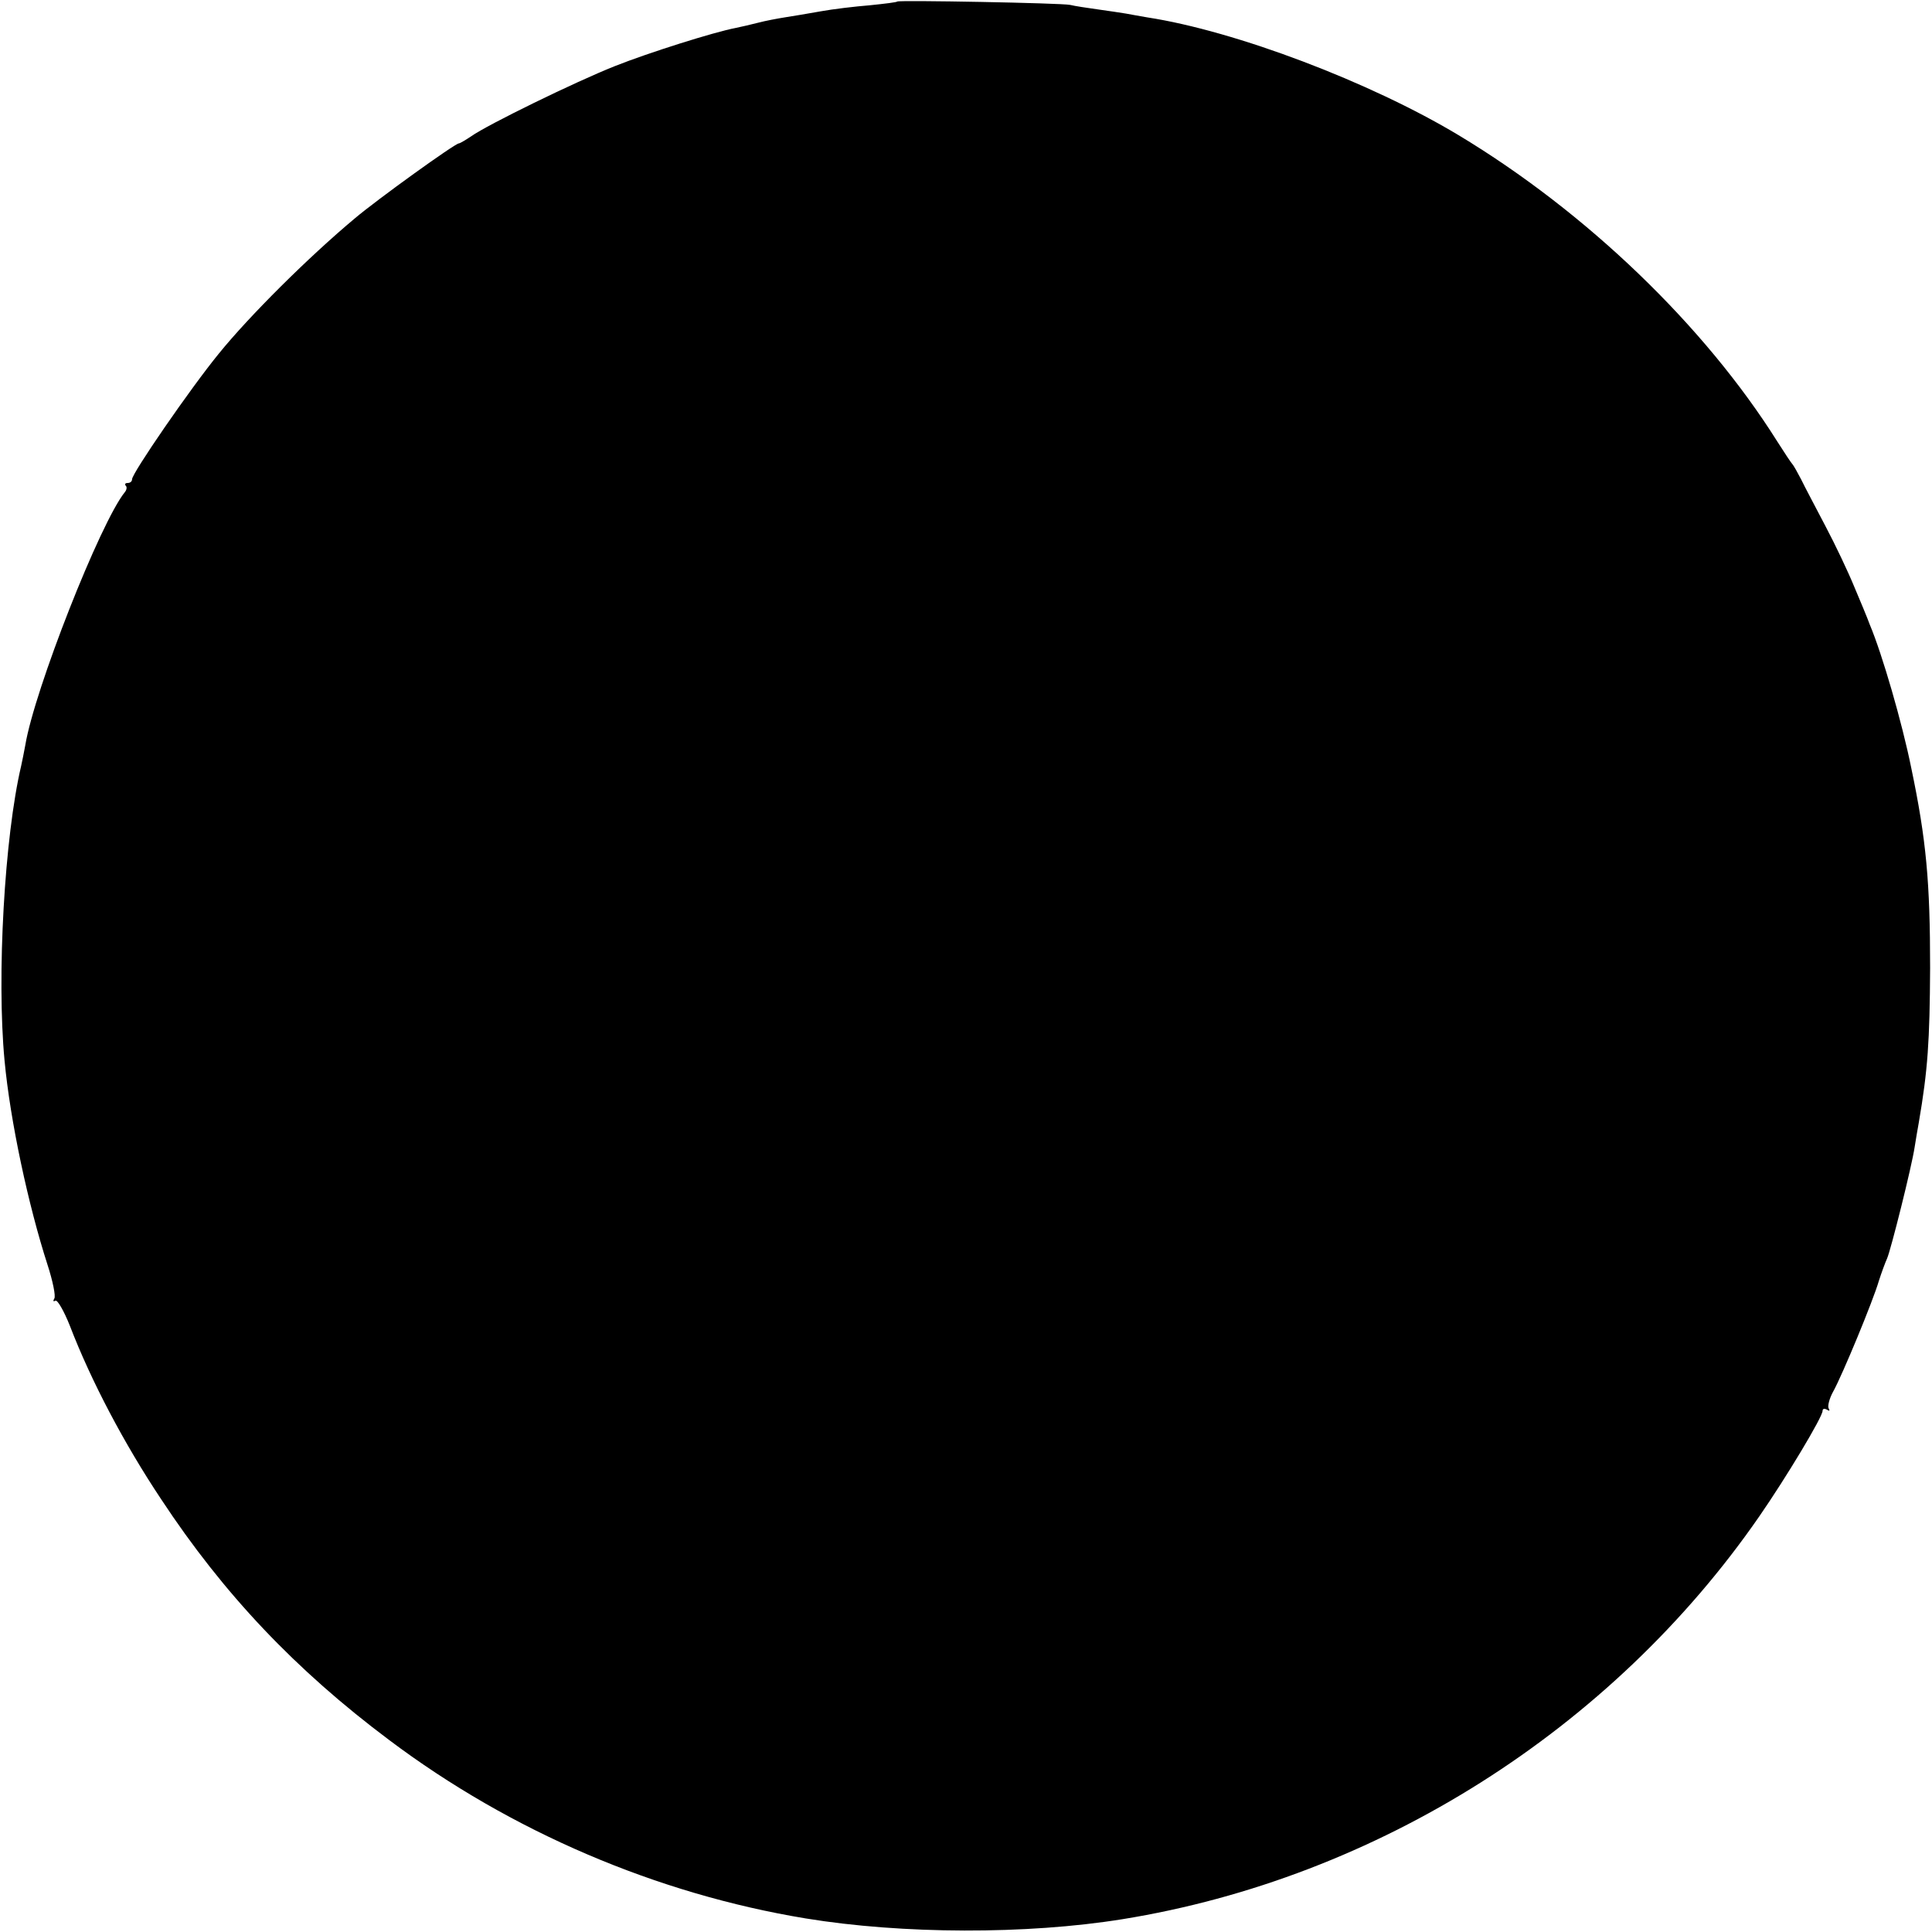
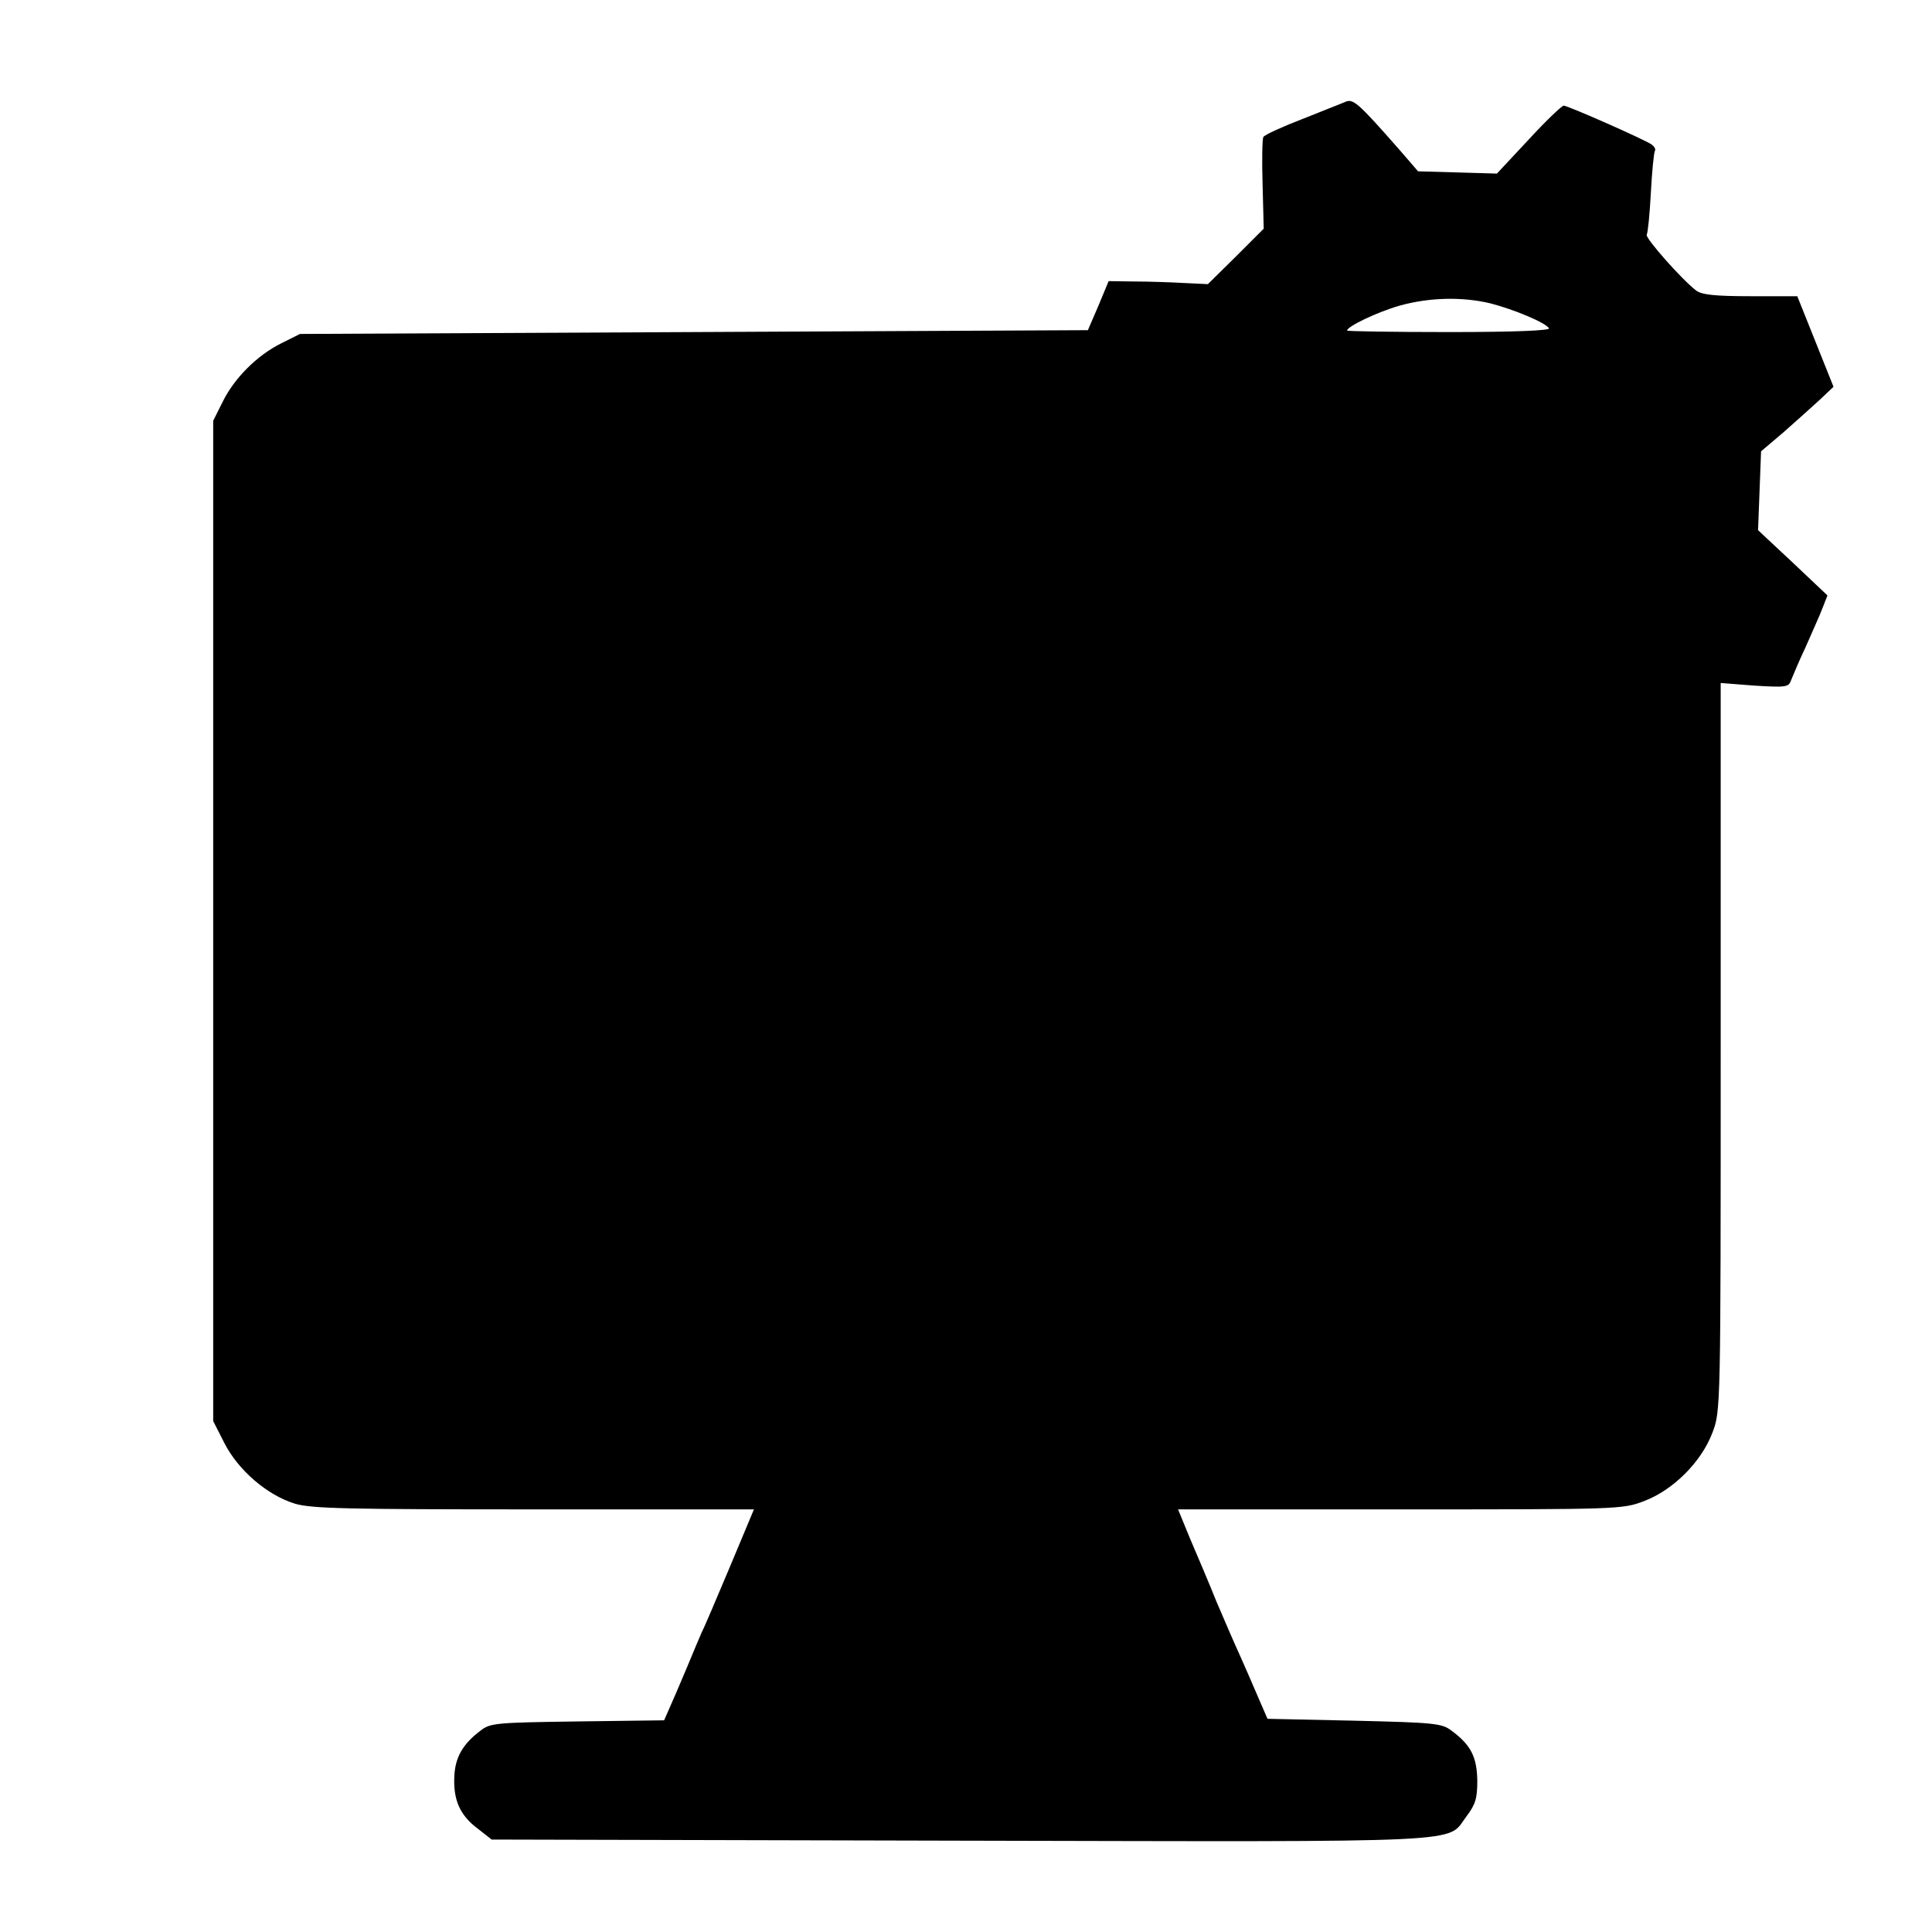
<svg xmlns="http://www.w3.org/2000/svg" version="1.0" width="512pt" height="512pt" viewBox="0 0 512 512" preserveAspectRatio="xMidYMid meet">
  <g transform="translate(0,512) scale(0.1,-0.1)" fill="#000000" stroke="none">
-     <path d="M2378 5116 c-1 -2 -34 -6 -73 -10 -38 -3 -97 -10 -130 -16 -33 -6 -76 -13 -95 -16 -19 -3 -51 -9 -70 -14 -19 -5 -46 -11 -60 -14 -58 -11 -232 -66 -320 -101 -106 -42 -339 -156 -381 -186 -15 -10 -30 -19 -33 -19 -10 0 -217 -149 -276 -199 -122 -102 -279 -258 -360 -358 -76 -93 -230 -317 -230 -333 0 -6 -5 -10 -12 -10 -6 0 -8 -3 -5 -7 4 -3 3 -11 -2 -17 -65 -80 -240 -525 -264 -671 -3 -17 -8 -41 -11 -55 -44 -187 -65 -557 -44 -780 15 -161 63 -384 114 -542 14 -43 22 -83 18 -89 -4 -7 -3 -9 3 -6 5 3 22 -26 38 -66 56 -146 144 -313 242 -460 166 -252 357 -453 604 -638 323 -243 710 -408 1104 -473 256 -42 586 -43 840 -2 674 109 1296 502 1687 1067 72 104 168 264 168 280 0 6 5 7 12 3 6 -4 8 -3 4 4 -3 6 2 26 12 44 24 43 106 241 121 293 7 22 17 49 22 60 10 23 65 242 73 295 3 19 8 49 11 65 24 140 29 216 30 410 0 227 -10 339 -50 530 -24 119 -77 302 -110 380 -6 17 -25 62 -41 100 -16 39 -50 111 -76 160 -26 50 -56 106 -65 125 -10 19 -20 37 -23 40 -3 3 -21 30 -40 60 -193 307 -506 608 -845 812 -233 140 -590 276 -825 312 -19 3 -44 8 -56 10 -12 2 -45 7 -74 11 -29 4 -62 9 -74 12 -23 5 -452 13 -458 9z" />
+     <path d="M3565 4850 c-11 -5 -63 -25 -115 -46 -52 -20 -98 -41 -102 -47 -3 -6 -4 -63 -2 -127 l3 -116 -74 -74 -74 -73 -63 3 c-35 2 -94 4 -131 4 l-69 1 -27 -65 -28 -65 -1044 -5 -1044 -5 -50 -25 c-64 -32 -124 -92 -155 -155 l-25 -50 0 -1326 0 -1325 30 -59 c37 -72 114 -138 187 -160 44 -13 138 -15 634 -15 l582 0 -64 -153 c-35 -83 -68 -161 -74 -172 -5 -11 -23 -54 -40 -95 -17 -41 -38 -89 -46 -107 l-14 -32 -230 -3 c-213 -3 -231 -4 -256 -24 -47 -35 -68 -71 -70 -122 -3 -62 15 -103 62 -138 l37 -29 1244 -3 c1376 -3 1285 -7 1339 64 24 32 29 47 29 95 -1 63 -17 95 -69 133 -25 19 -45 21 -257 26 l-230 5 -26 60 c-14 33 -36 83 -48 110 -13 28 -40 91 -61 140 -20 50 -52 125 -70 167 l-32 78 588 0 c579 0 590 0 647 22 77 29 152 104 181 181 22 58 22 59 22 1022 l0 965 90 -7 c82 -5 90 -4 96 13 4 10 21 51 39 89 17 39 38 85 45 104 l13 33 -92 87 -92 86 4 104 4 105 59 50 c32 28 75 67 96 86 l37 35 -48 120 -48 120 -124 0 c-95 0 -129 4 -144 15 -38 29 -136 140 -131 148 3 5 8 55 11 112 3 57 8 107 11 111 2 4 -2 11 -9 16 -16 12 -222 103 -233 103 -5 0 -47 -40 -93 -90 l-84 -90 -104 3 -105 3 -51 59 c-109 124 -121 134 -142 125z m385 -534 c62 -16 146 -51 155 -66 4 -6 -92 -10 -264 -10 -149 0 -271 2 -271 4 0 11 80 49 139 66 79 22 166 24 241 6z" />
  </g>
</svg>
